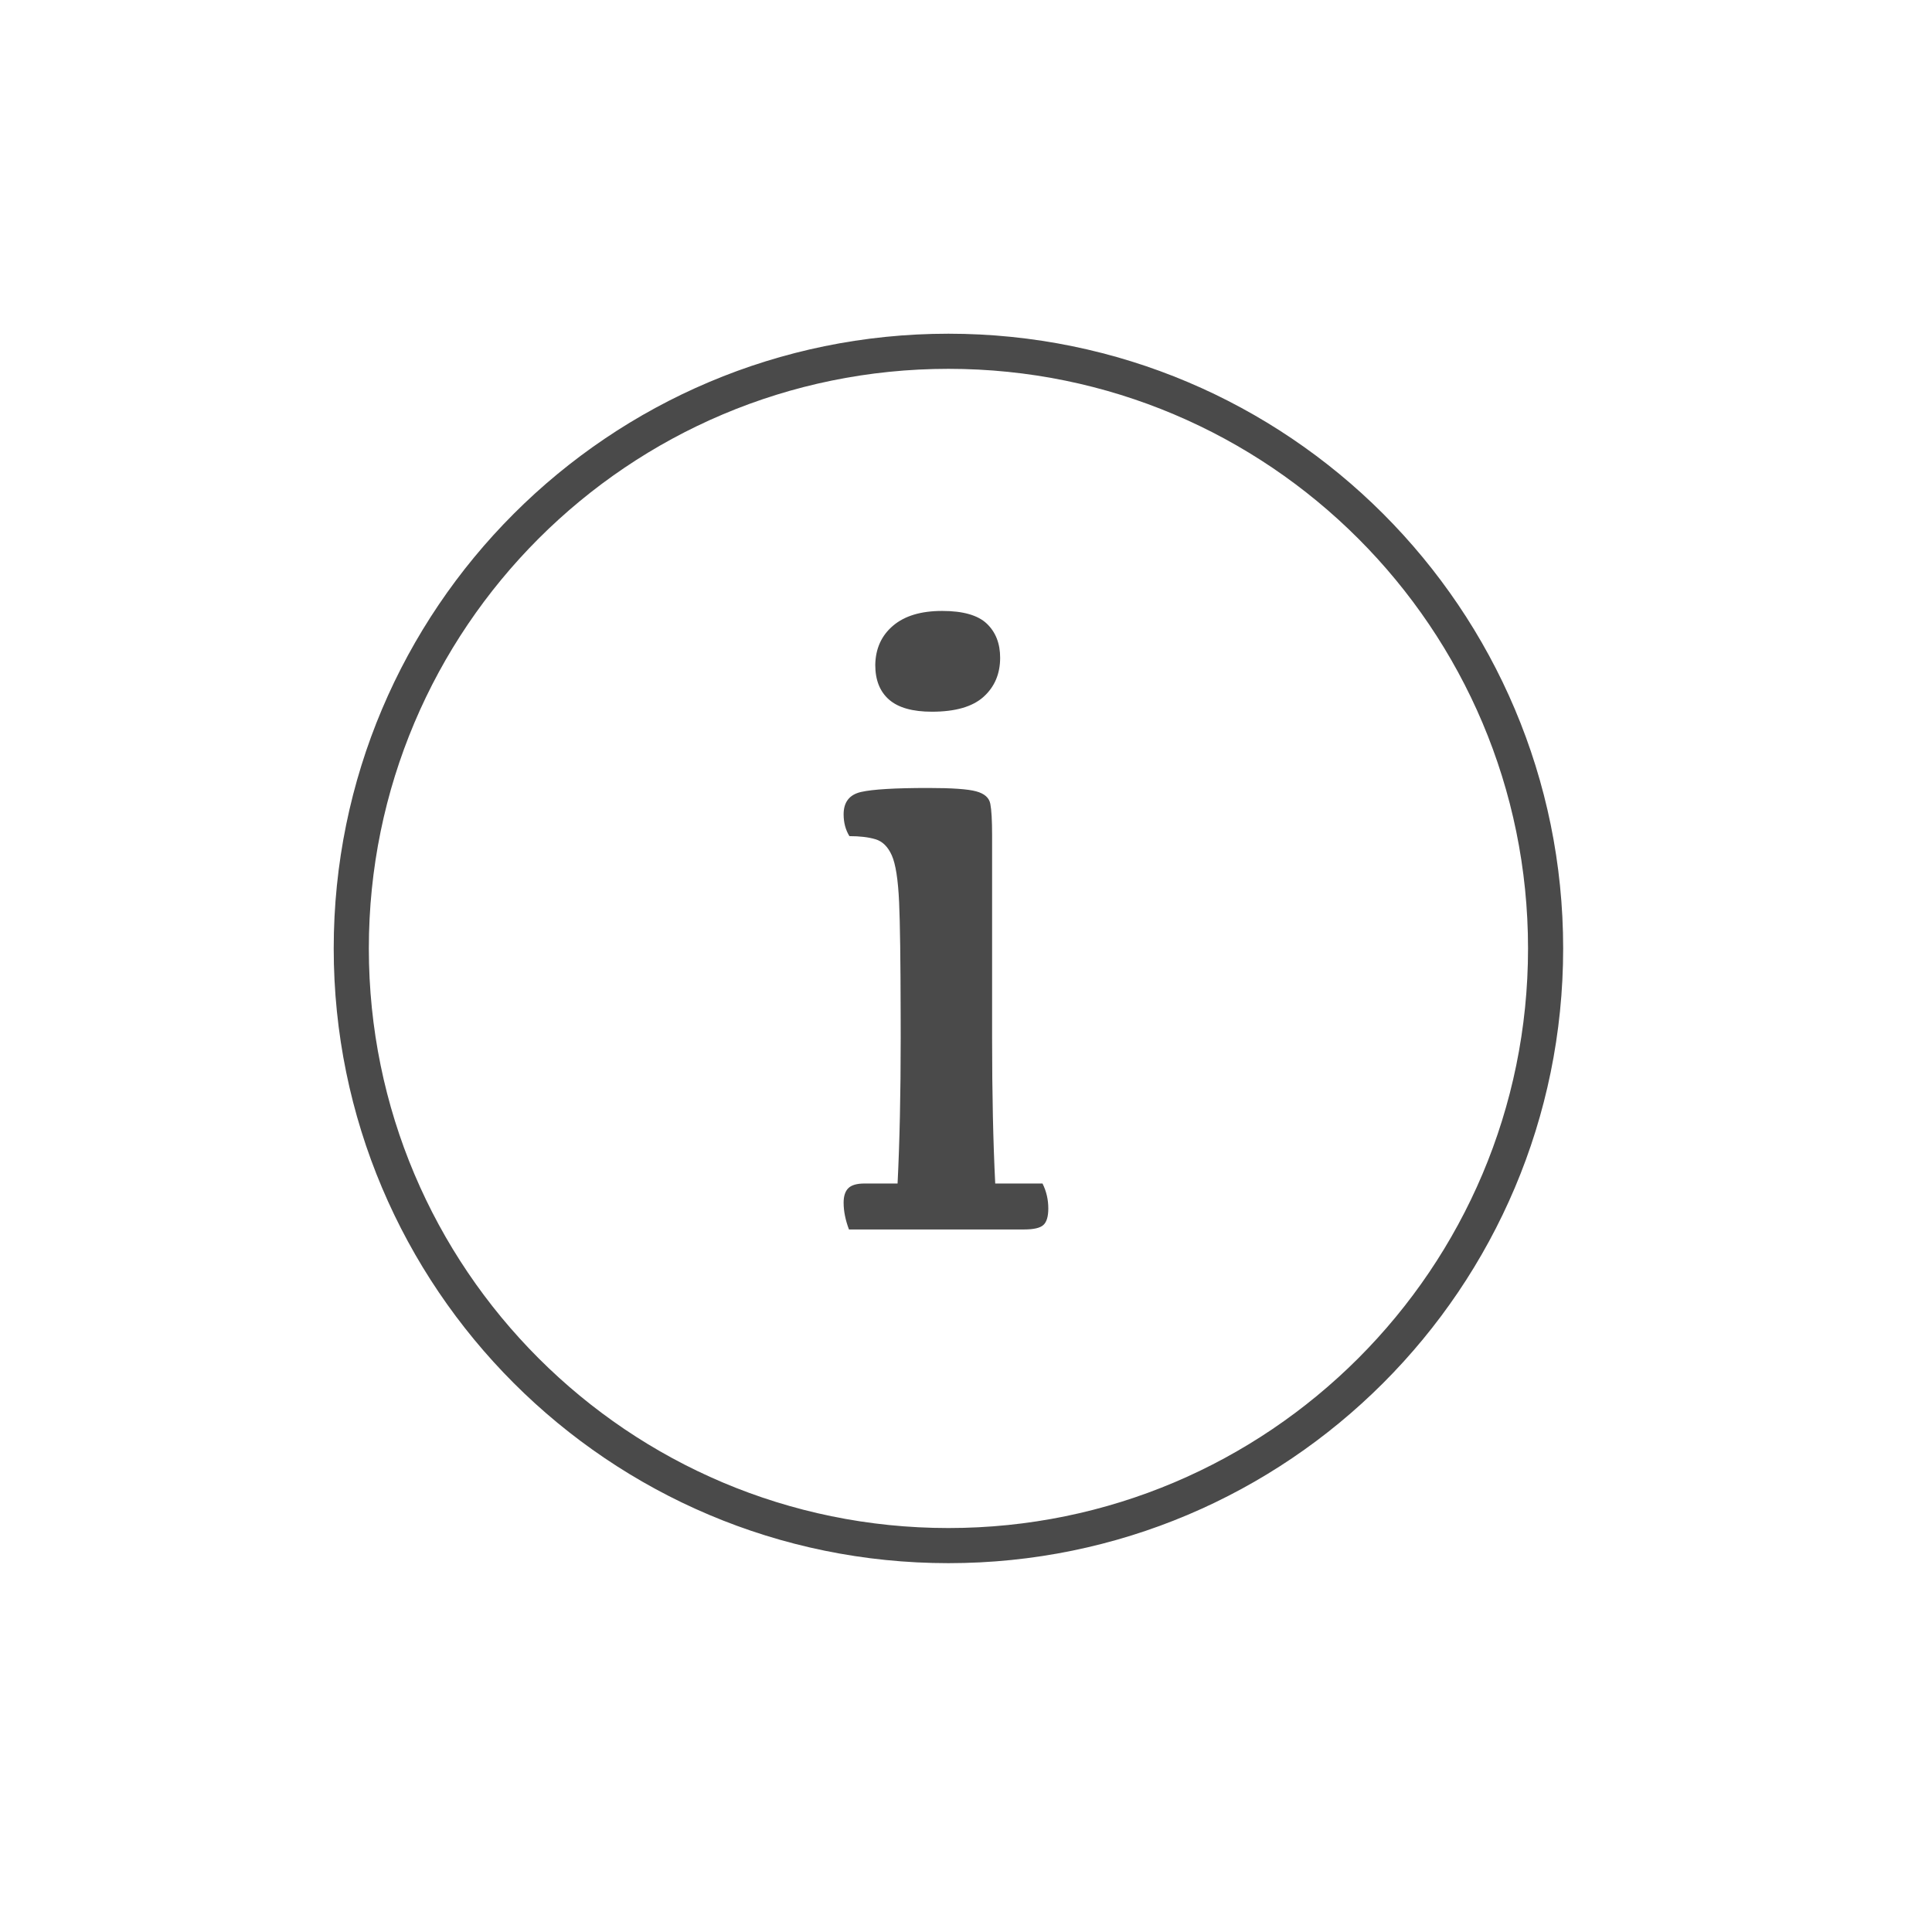
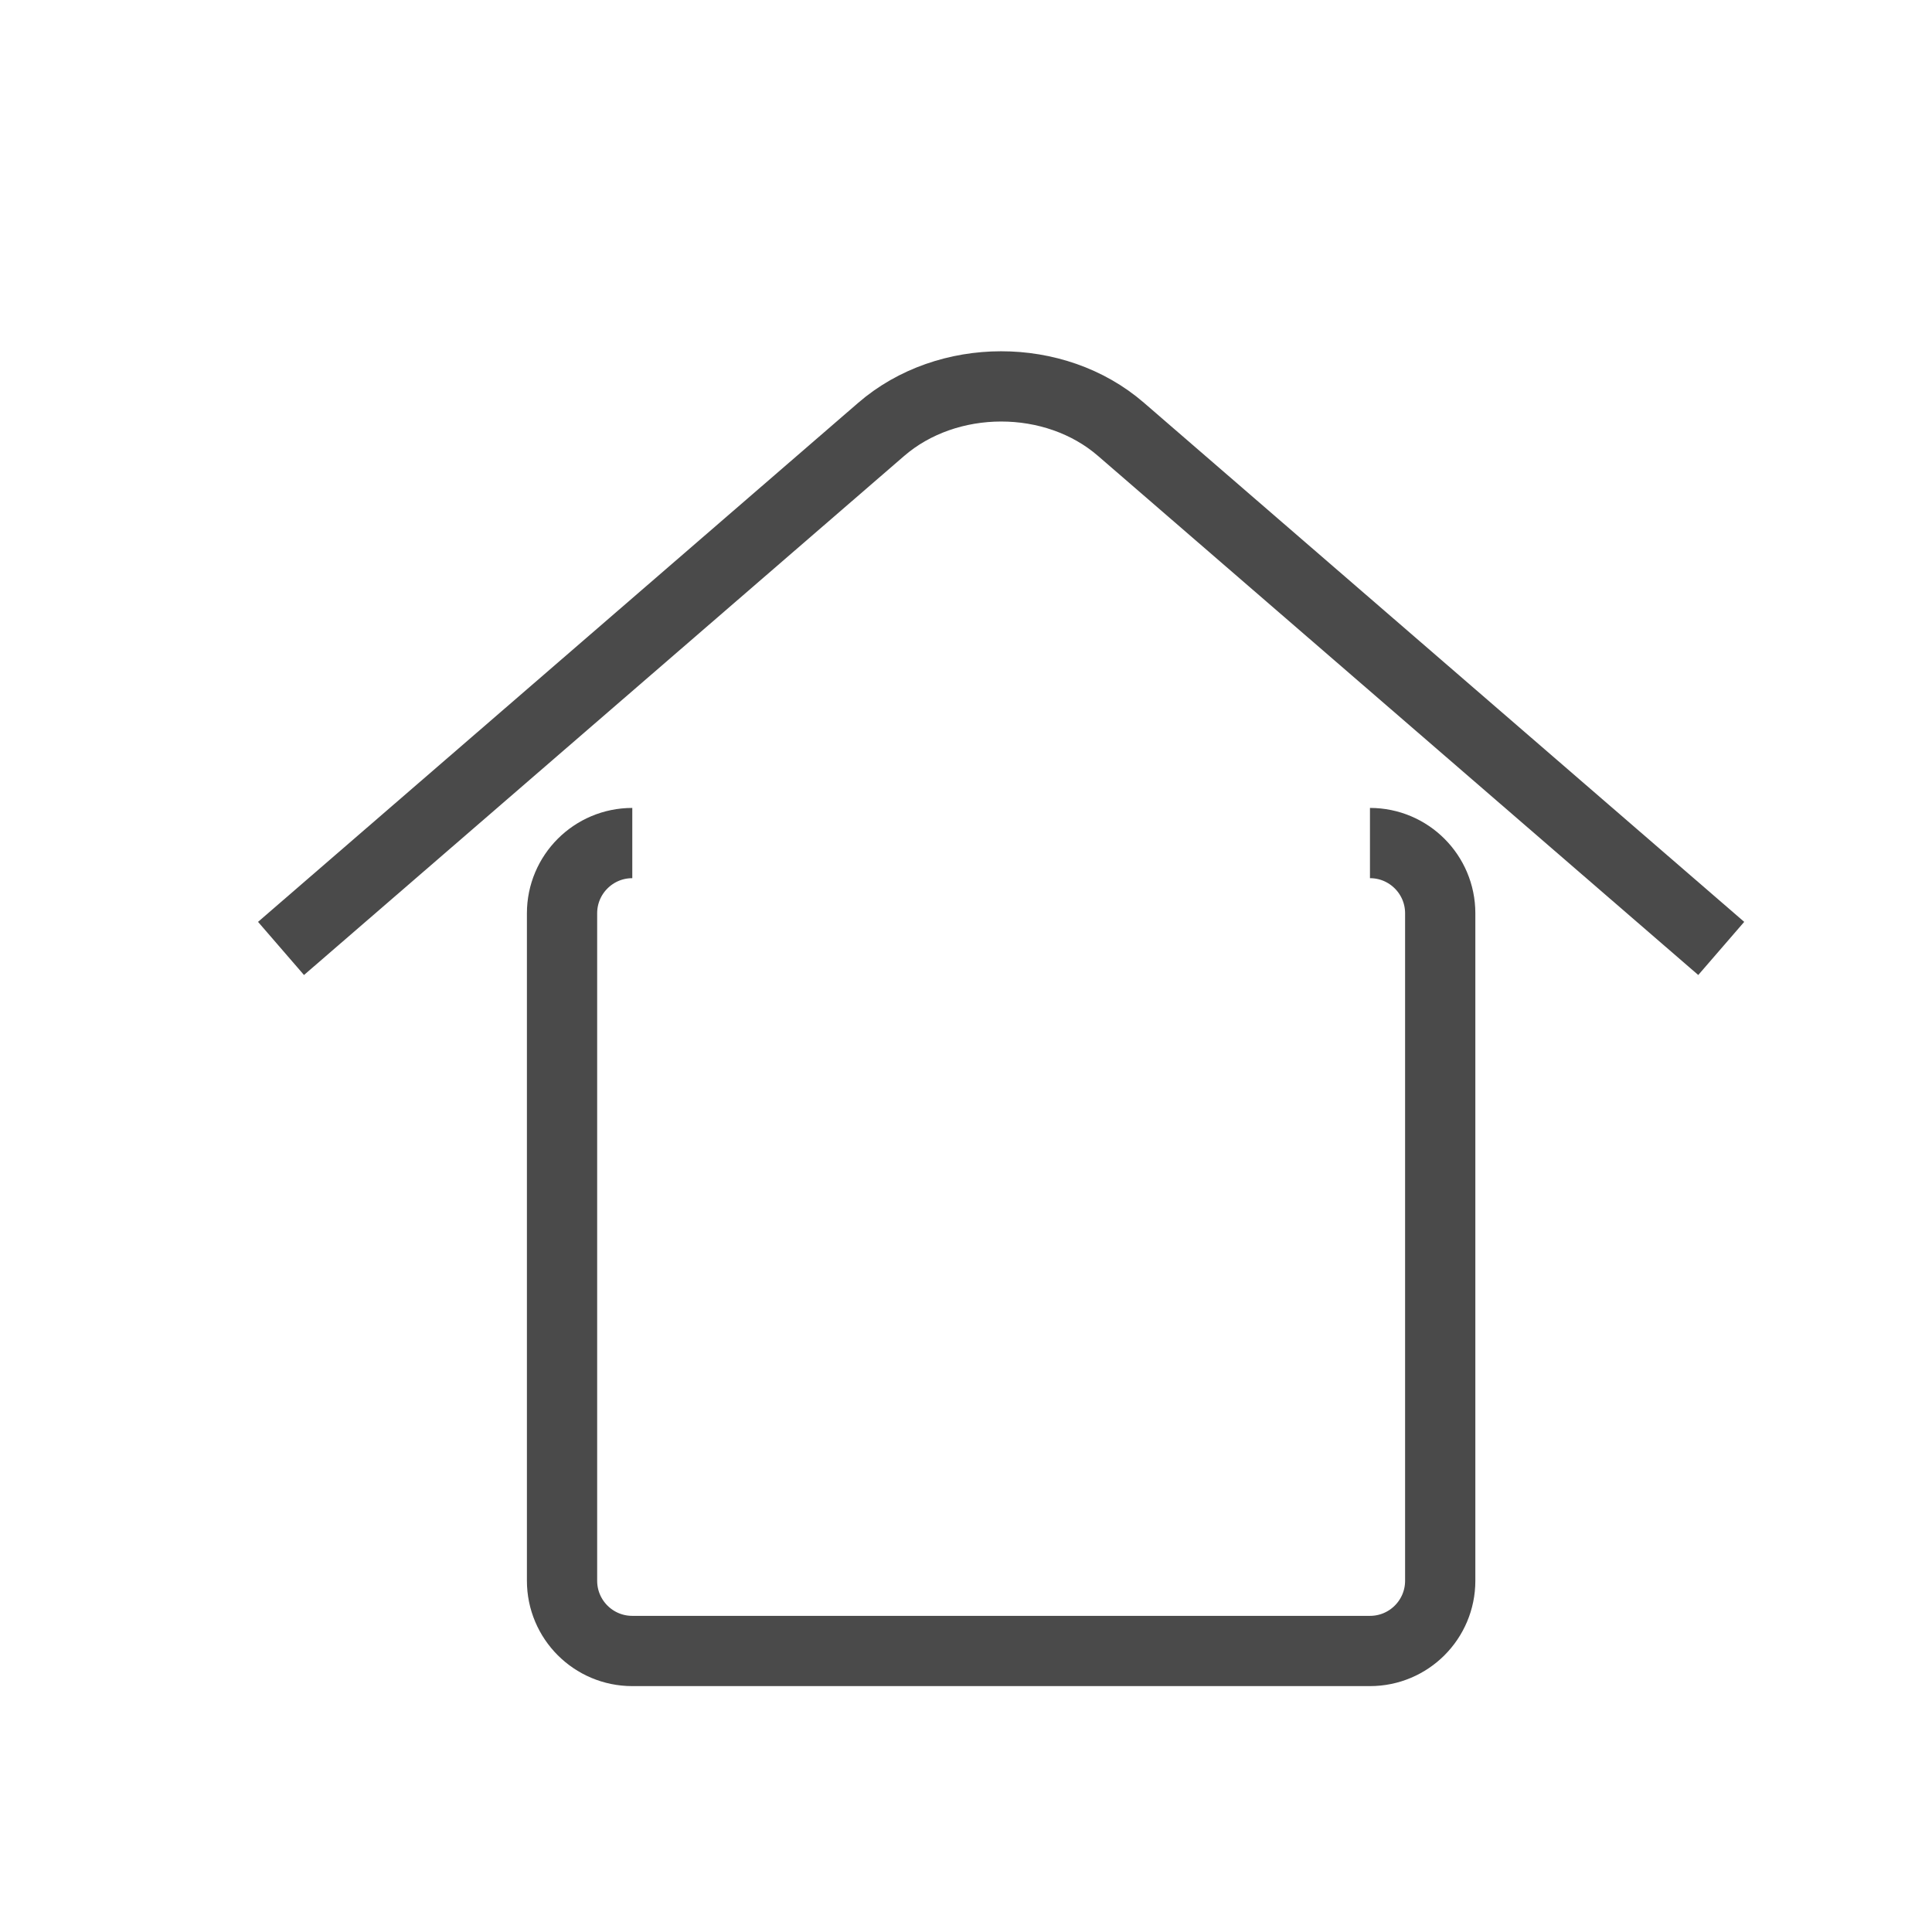
<svg xmlns="http://www.w3.org/2000/svg" width="55px" height="55px" viewBox="0 0 55 55" version="1.1">
  <g id="app_home" stroke="none" stroke-width="1" fill="none" fill-rule="evenodd">
-     <path d="M26.529,20.261 C27.198,20.261 27.689,20.119 28.002,19.835 C28.315,19.552 28.472,19.182 28.472,18.725 C28.472,18.318 28.345,17.995 28.091,17.753 C27.837,17.512 27.414,17.392 26.821,17.392 C26.22,17.392 25.755,17.531 25.425,17.811 C25.095,18.09 24.925,18.462 24.917,18.928 C24.917,19.359 25.048,19.689 25.311,19.918 C25.573,20.146 25.979,20.261 26.529,20.261 Z M29.157,35 C29.428,35 29.61,34.958 29.703,34.873 C29.796,34.788 29.843,34.632 29.843,34.403 C29.843,34.149 29.788,33.912 29.678,33.692 L29.678,33.692 L28.332,33.692 C28.273,32.516 28.243,31.136 28.243,29.554 L28.243,29.554 L28.243,23.777 C28.243,23.354 28.226,23.056 28.192,22.882 C28.159,22.709 28.023,22.59 27.786,22.527 C27.549,22.463 27.096,22.432 26.428,22.432 C25.48,22.432 24.841,22.47 24.511,22.546 C24.181,22.622 24.016,22.834 24.016,23.181 C24.016,23.418 24.071,23.625 24.181,23.803 C24.477,23.803 24.724,23.832 24.923,23.892 C25.122,23.951 25.277,24.103 25.387,24.349 C25.497,24.594 25.567,25.041 25.596,25.688 C25.622,26.259 25.637,27.33 25.64,28.899 L25.641,29.554 C25.641,31.136 25.611,32.516 25.552,33.692 L25.552,33.692 L24.612,33.692 C24.392,33.692 24.238,33.737 24.149,33.826 C24.06,33.915 24.016,34.052 24.016,34.238 C24.016,34.475 24.066,34.729 24.168,35 L24.168,35 L29.157,35 Z" id="i" fill="#4A4A4A" fill-rule="nonzero" />
-     <circle id="Oval" stroke="#4A4A4A" cx="27" cy="27" r="17" />
+     <path d="M39,24 C40.105,24 41,24.895 41,26 L41,45 C41,46.105 40.105,47 39,47 L18,47 C16.895,47 16,46.105 16,45 L16,26 C16,24.895 16.895,24 18,24" id="Path" stroke="#4A4A4A" stroke-width="2" />
+     <g id="up" transform="translate(28.5, 19) rotate(180) translate(-28.5, -19)translate(8, 11)" stroke="#4A4A4A" stroke-width="2">
+       <path d="M-1.35935795e-14,0 L17.092,14.781 C18.974,16.409 22.03,16.406 23.916,14.775 L36.607,3.799 L41,0" id="Path-21" />
+     </g>
  </g>
</svg>
